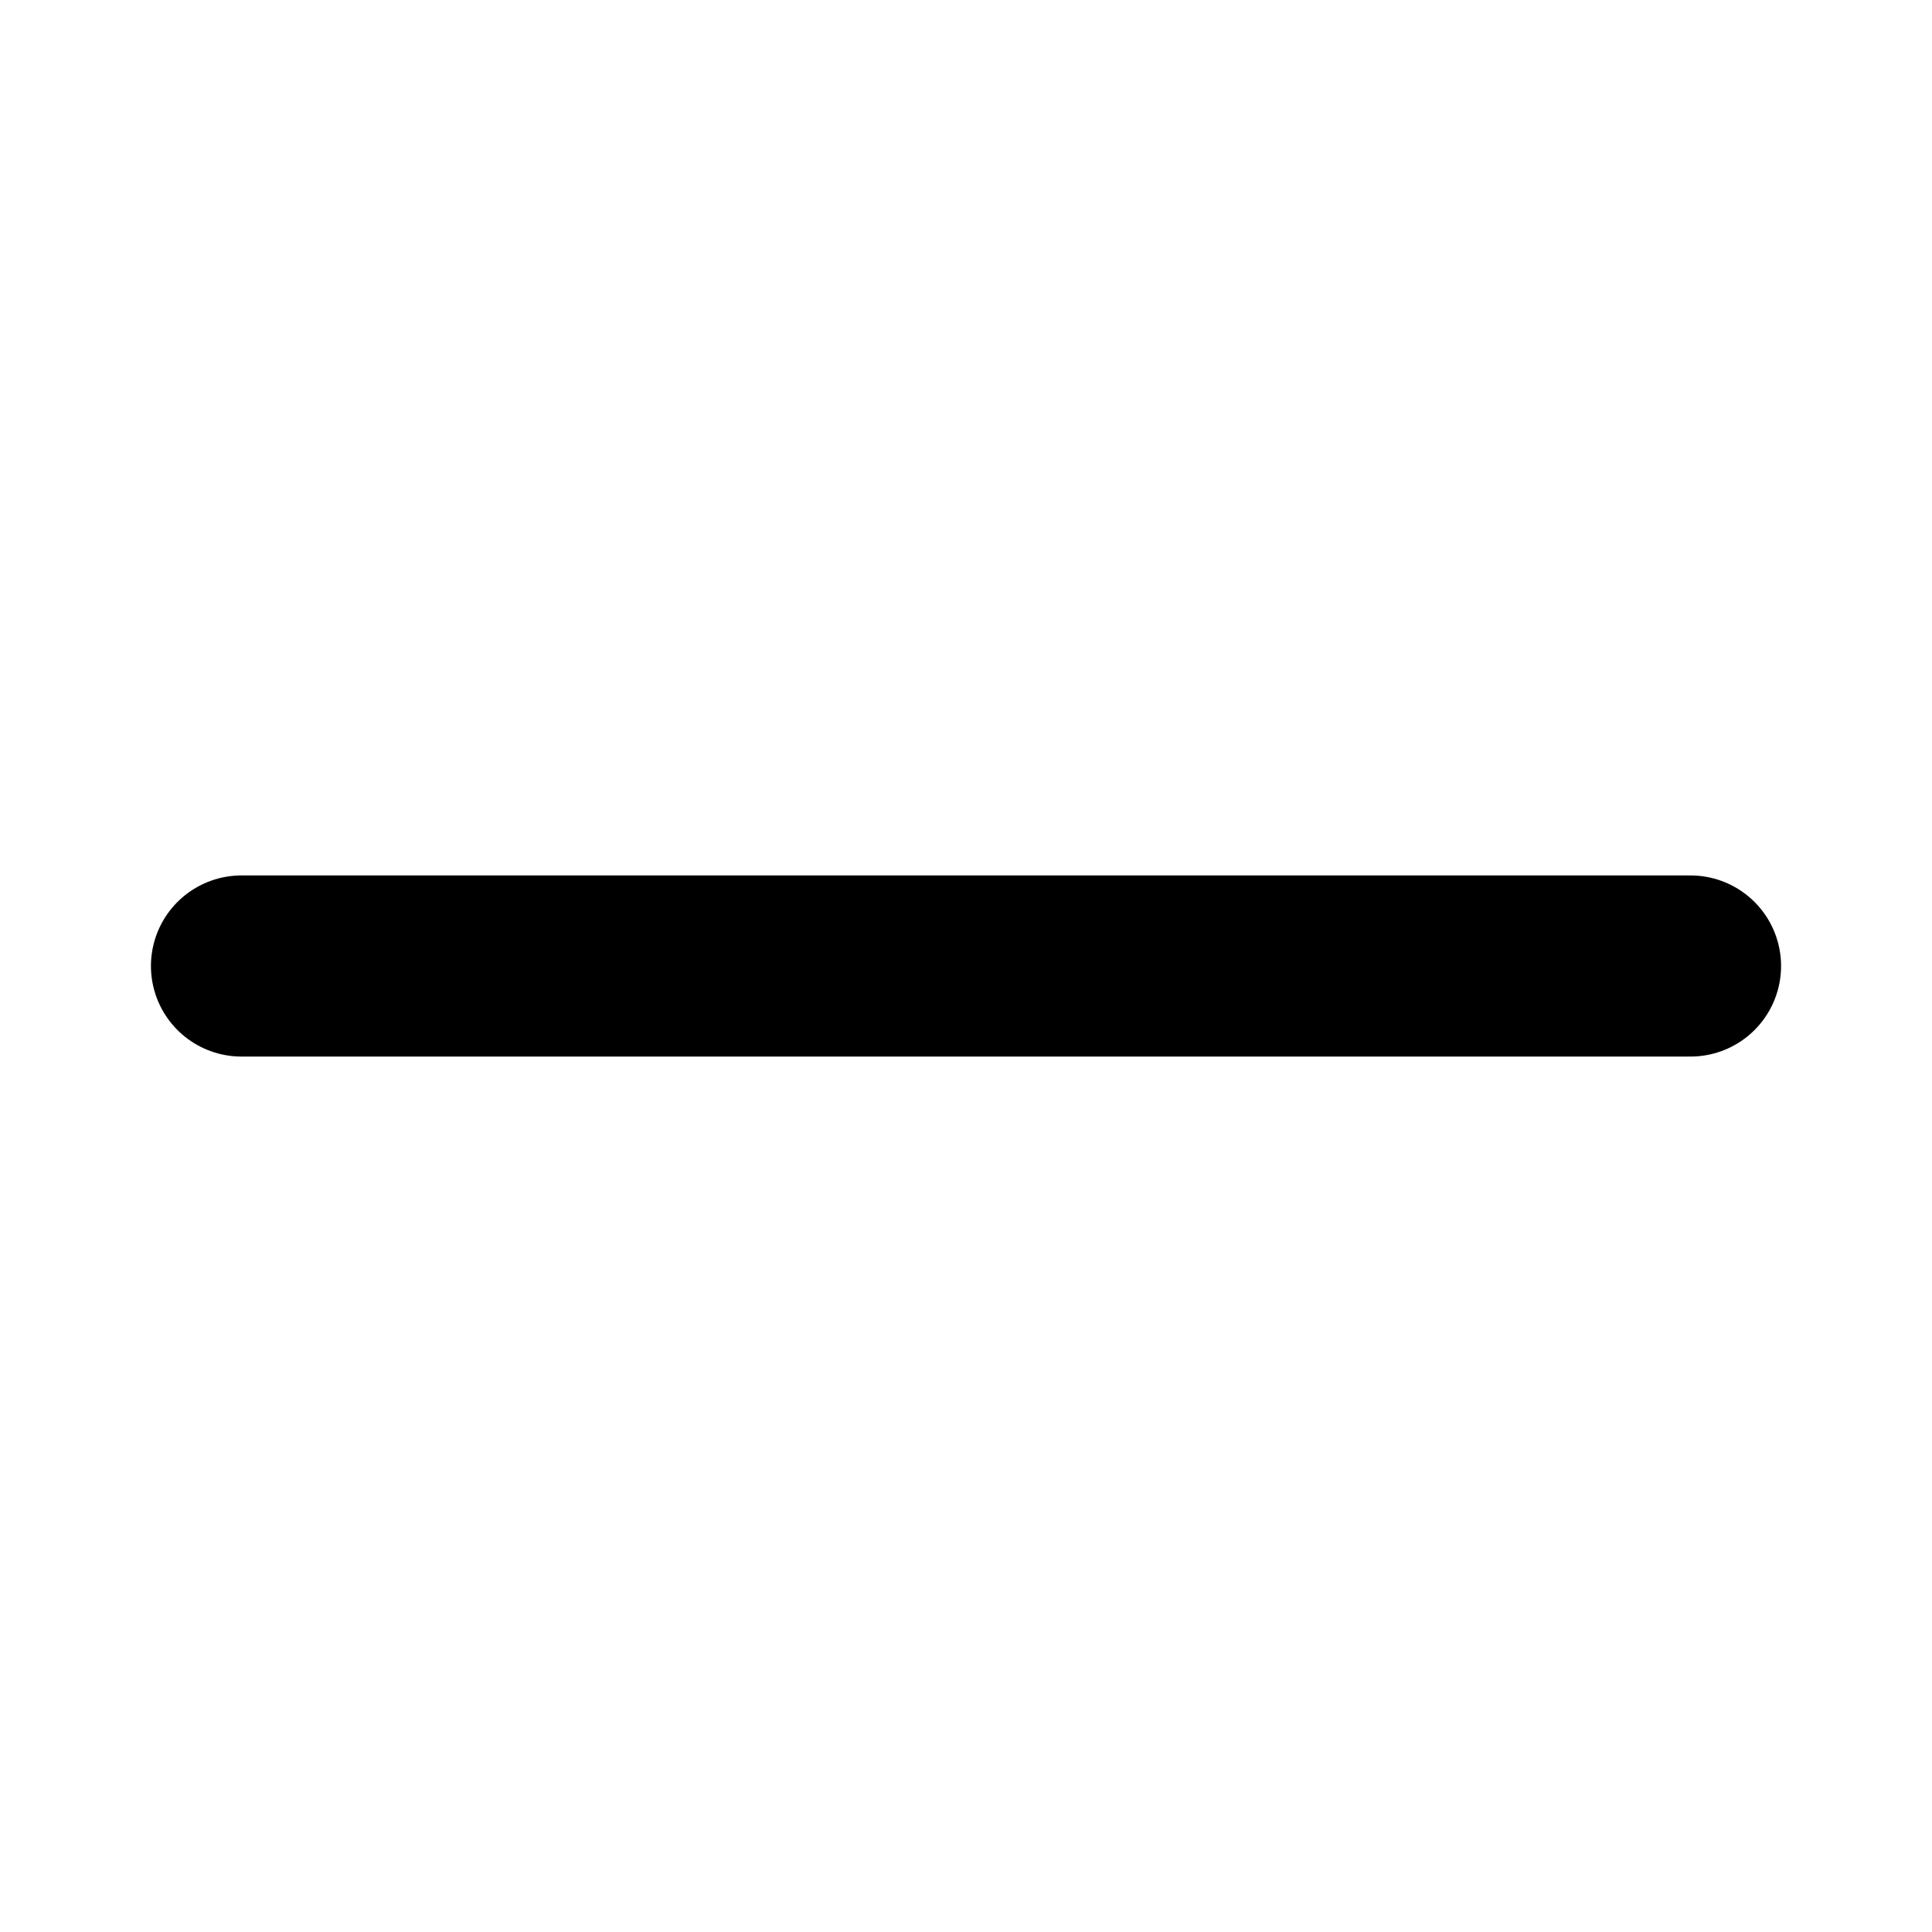
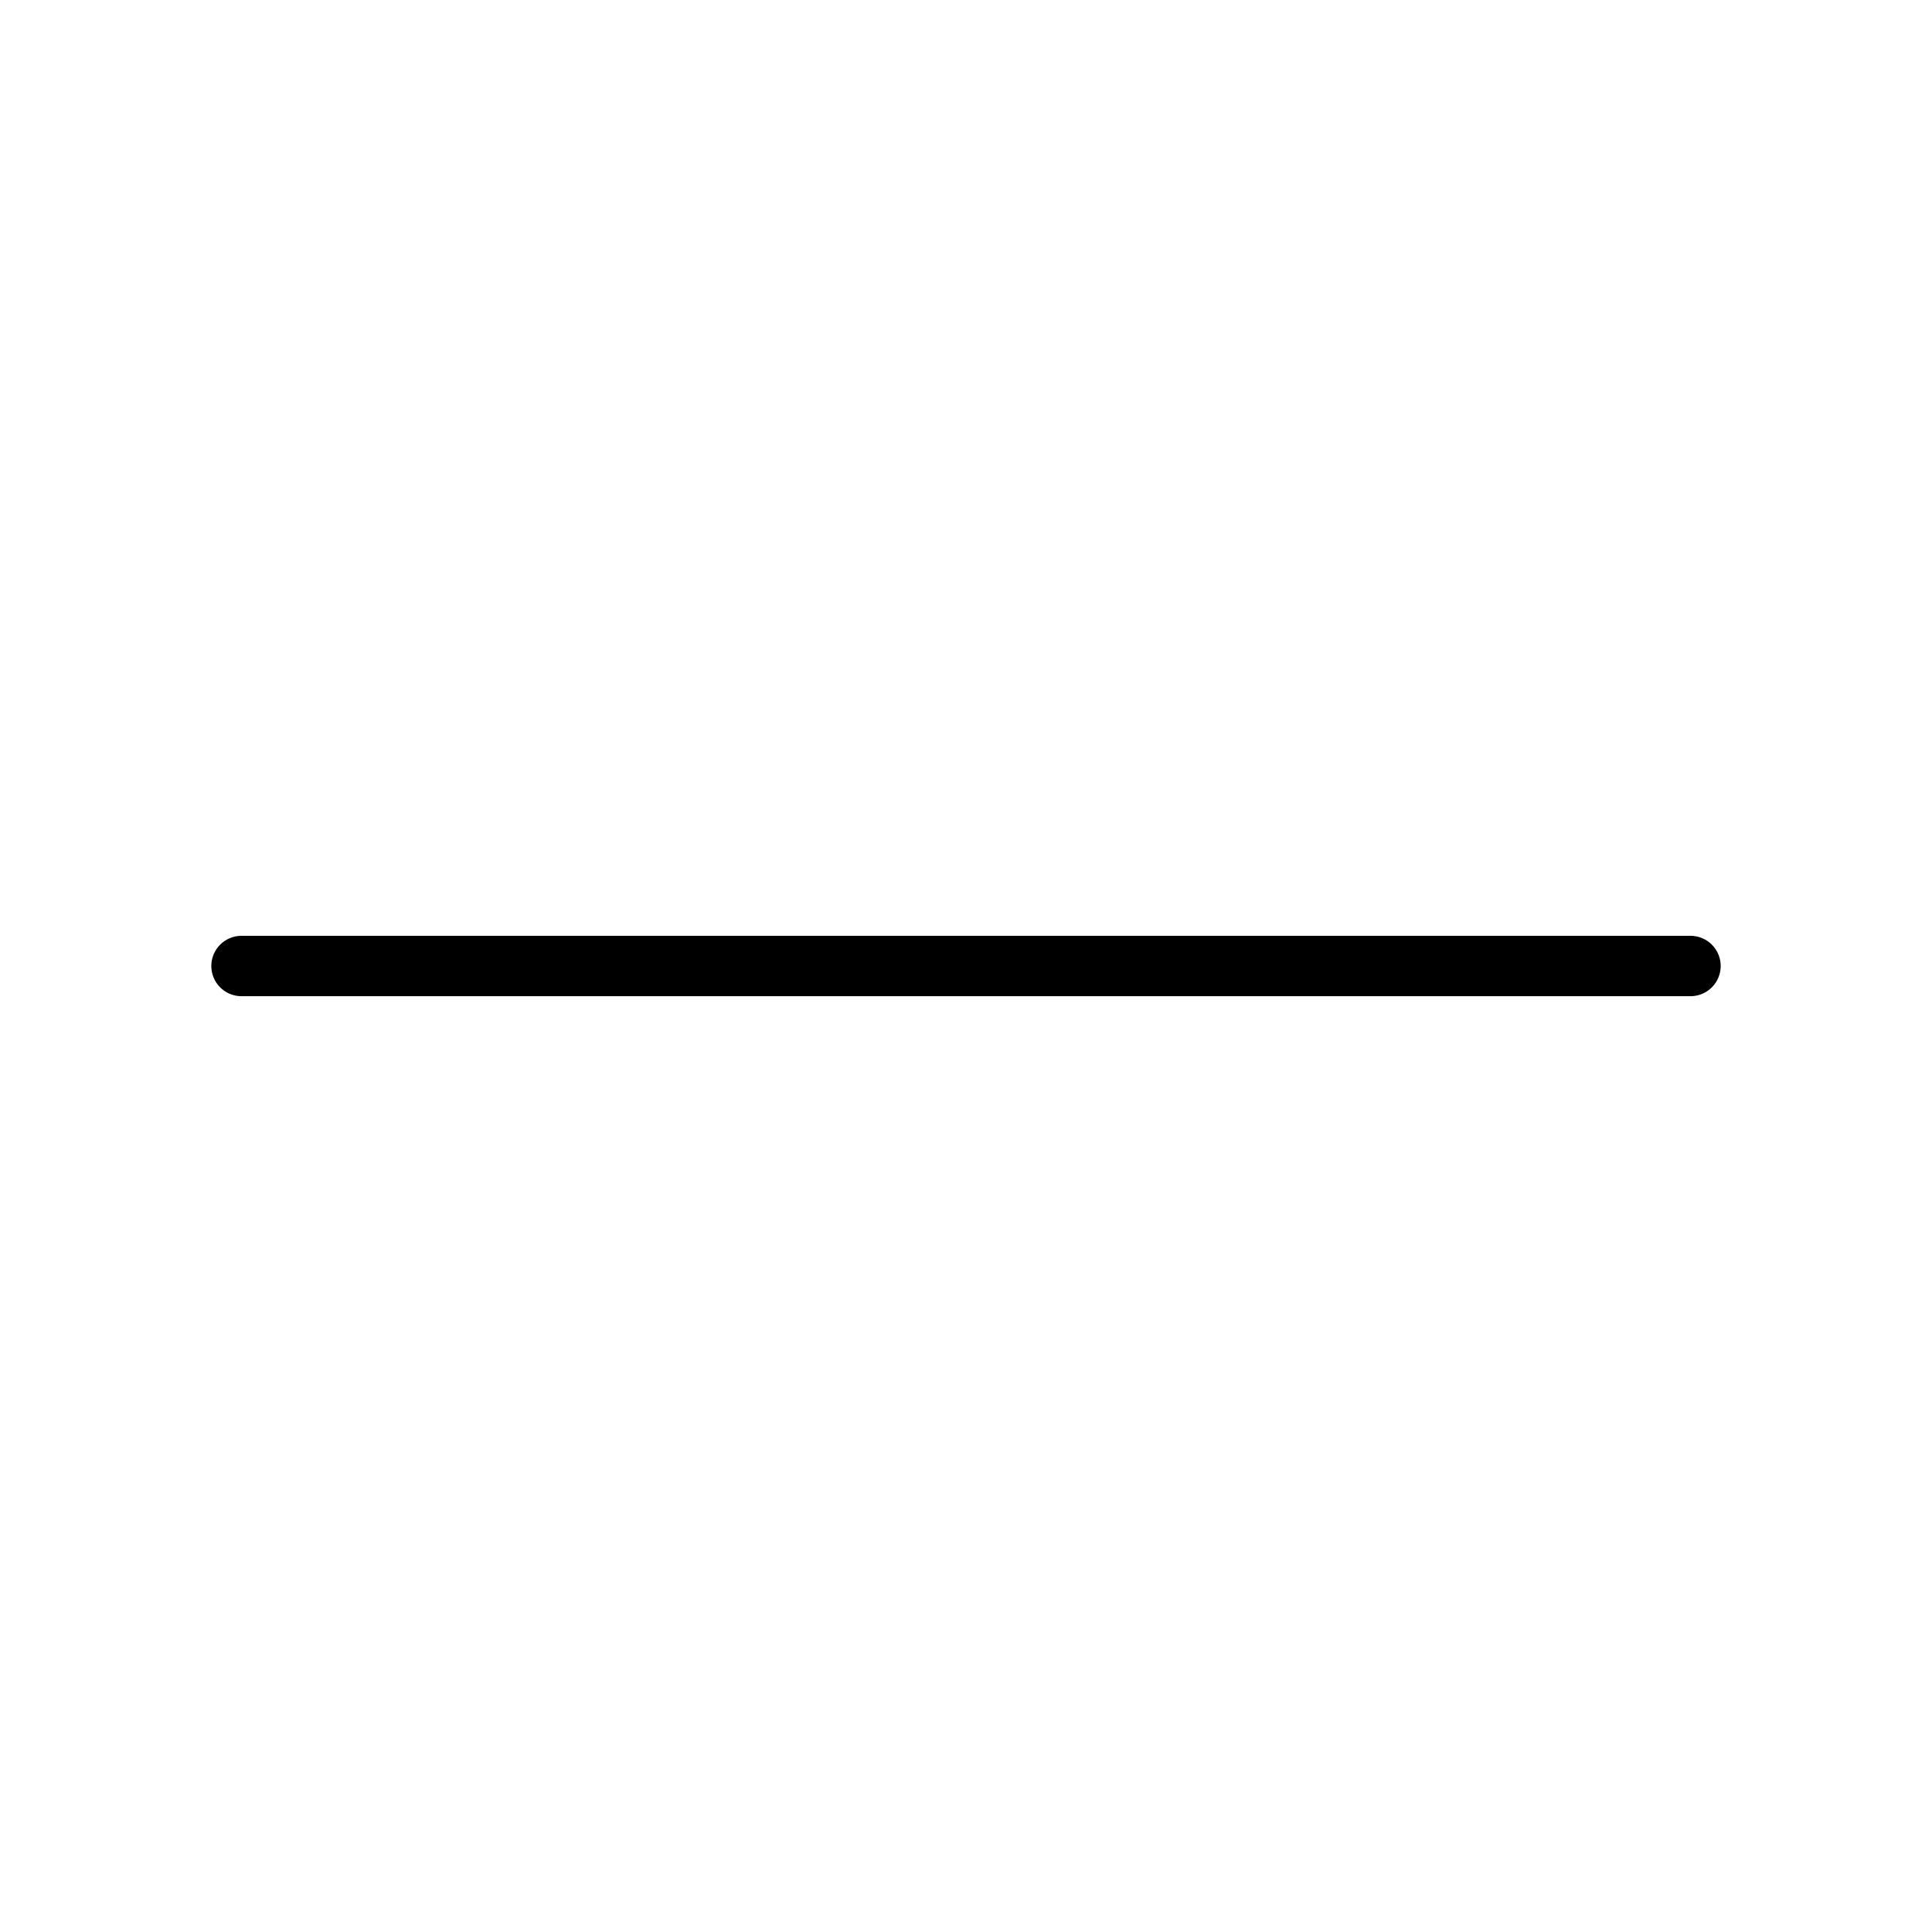
<svg xmlns="http://www.w3.org/2000/svg" width="32" height="32" viewBox="0 0 32 32" fill="none">
-   <path d="M4 16 H28" stroke="black" stroke-width="3" stroke-linecap="round" stroke-linejoin="round" />
+   <path d="M4 16 H28" stroke="black" stroke-width="1" stroke-linecap="round" stroke-linejoin="round" />
</svg>
